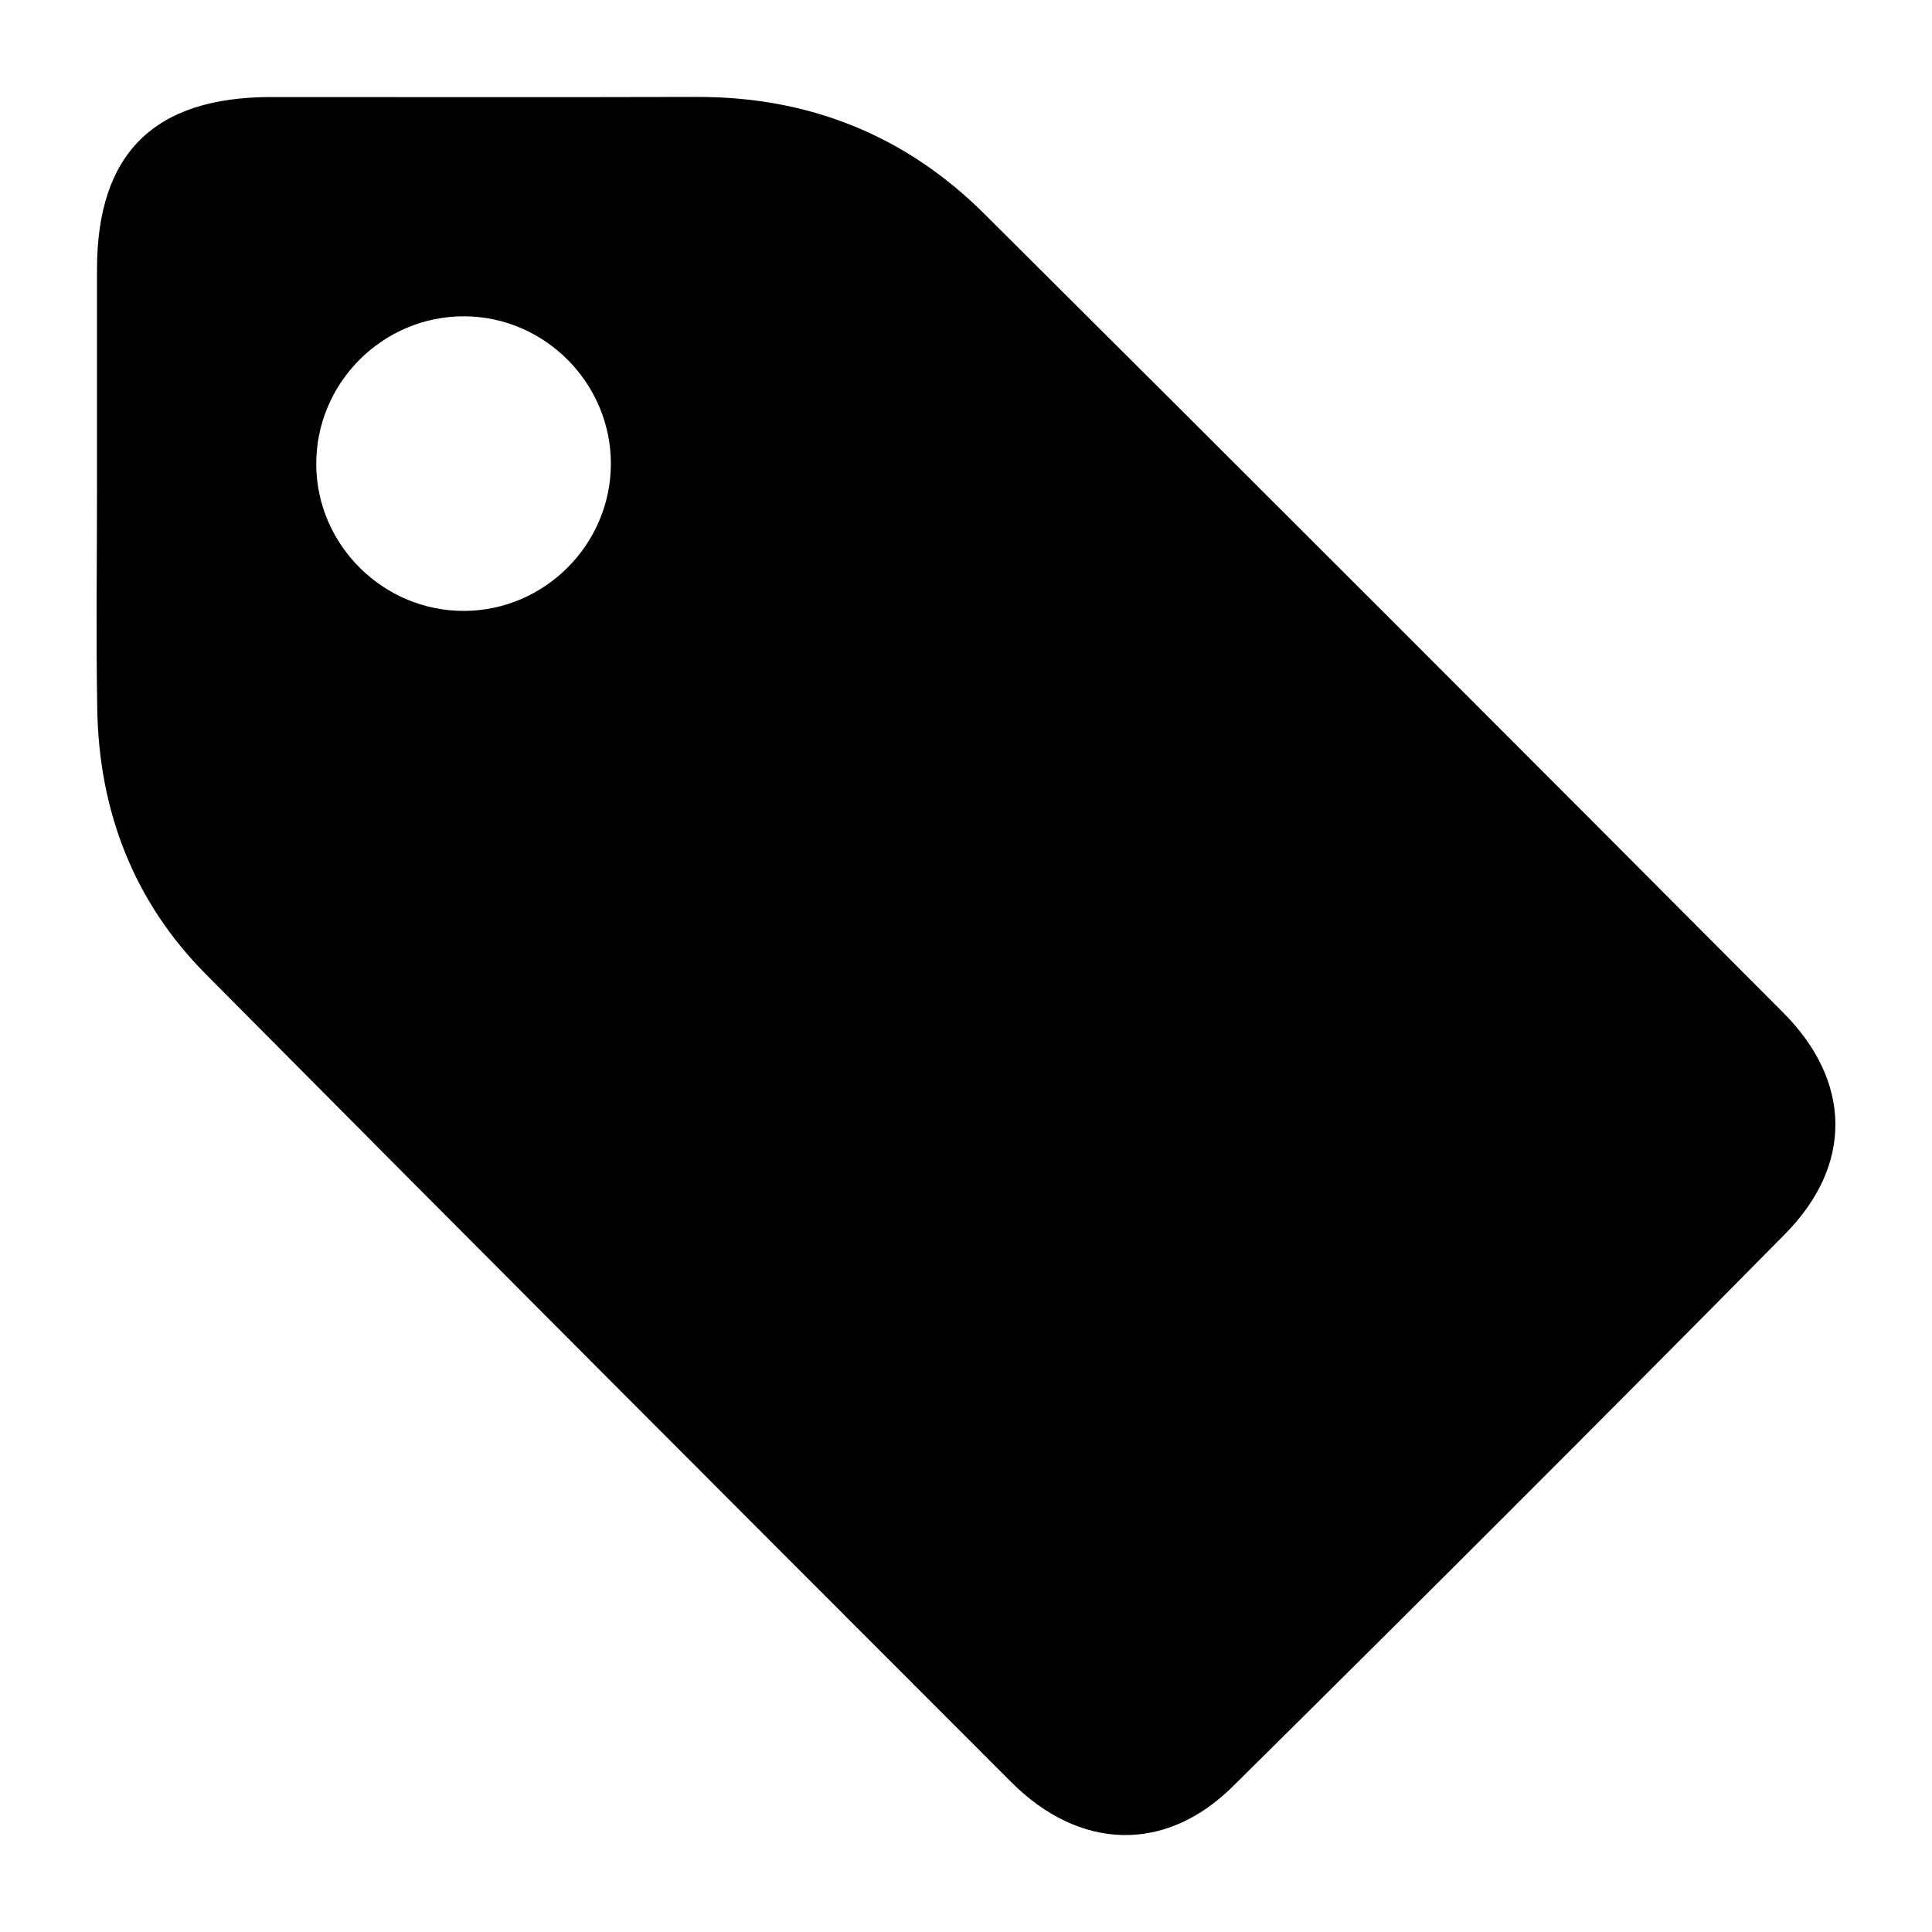
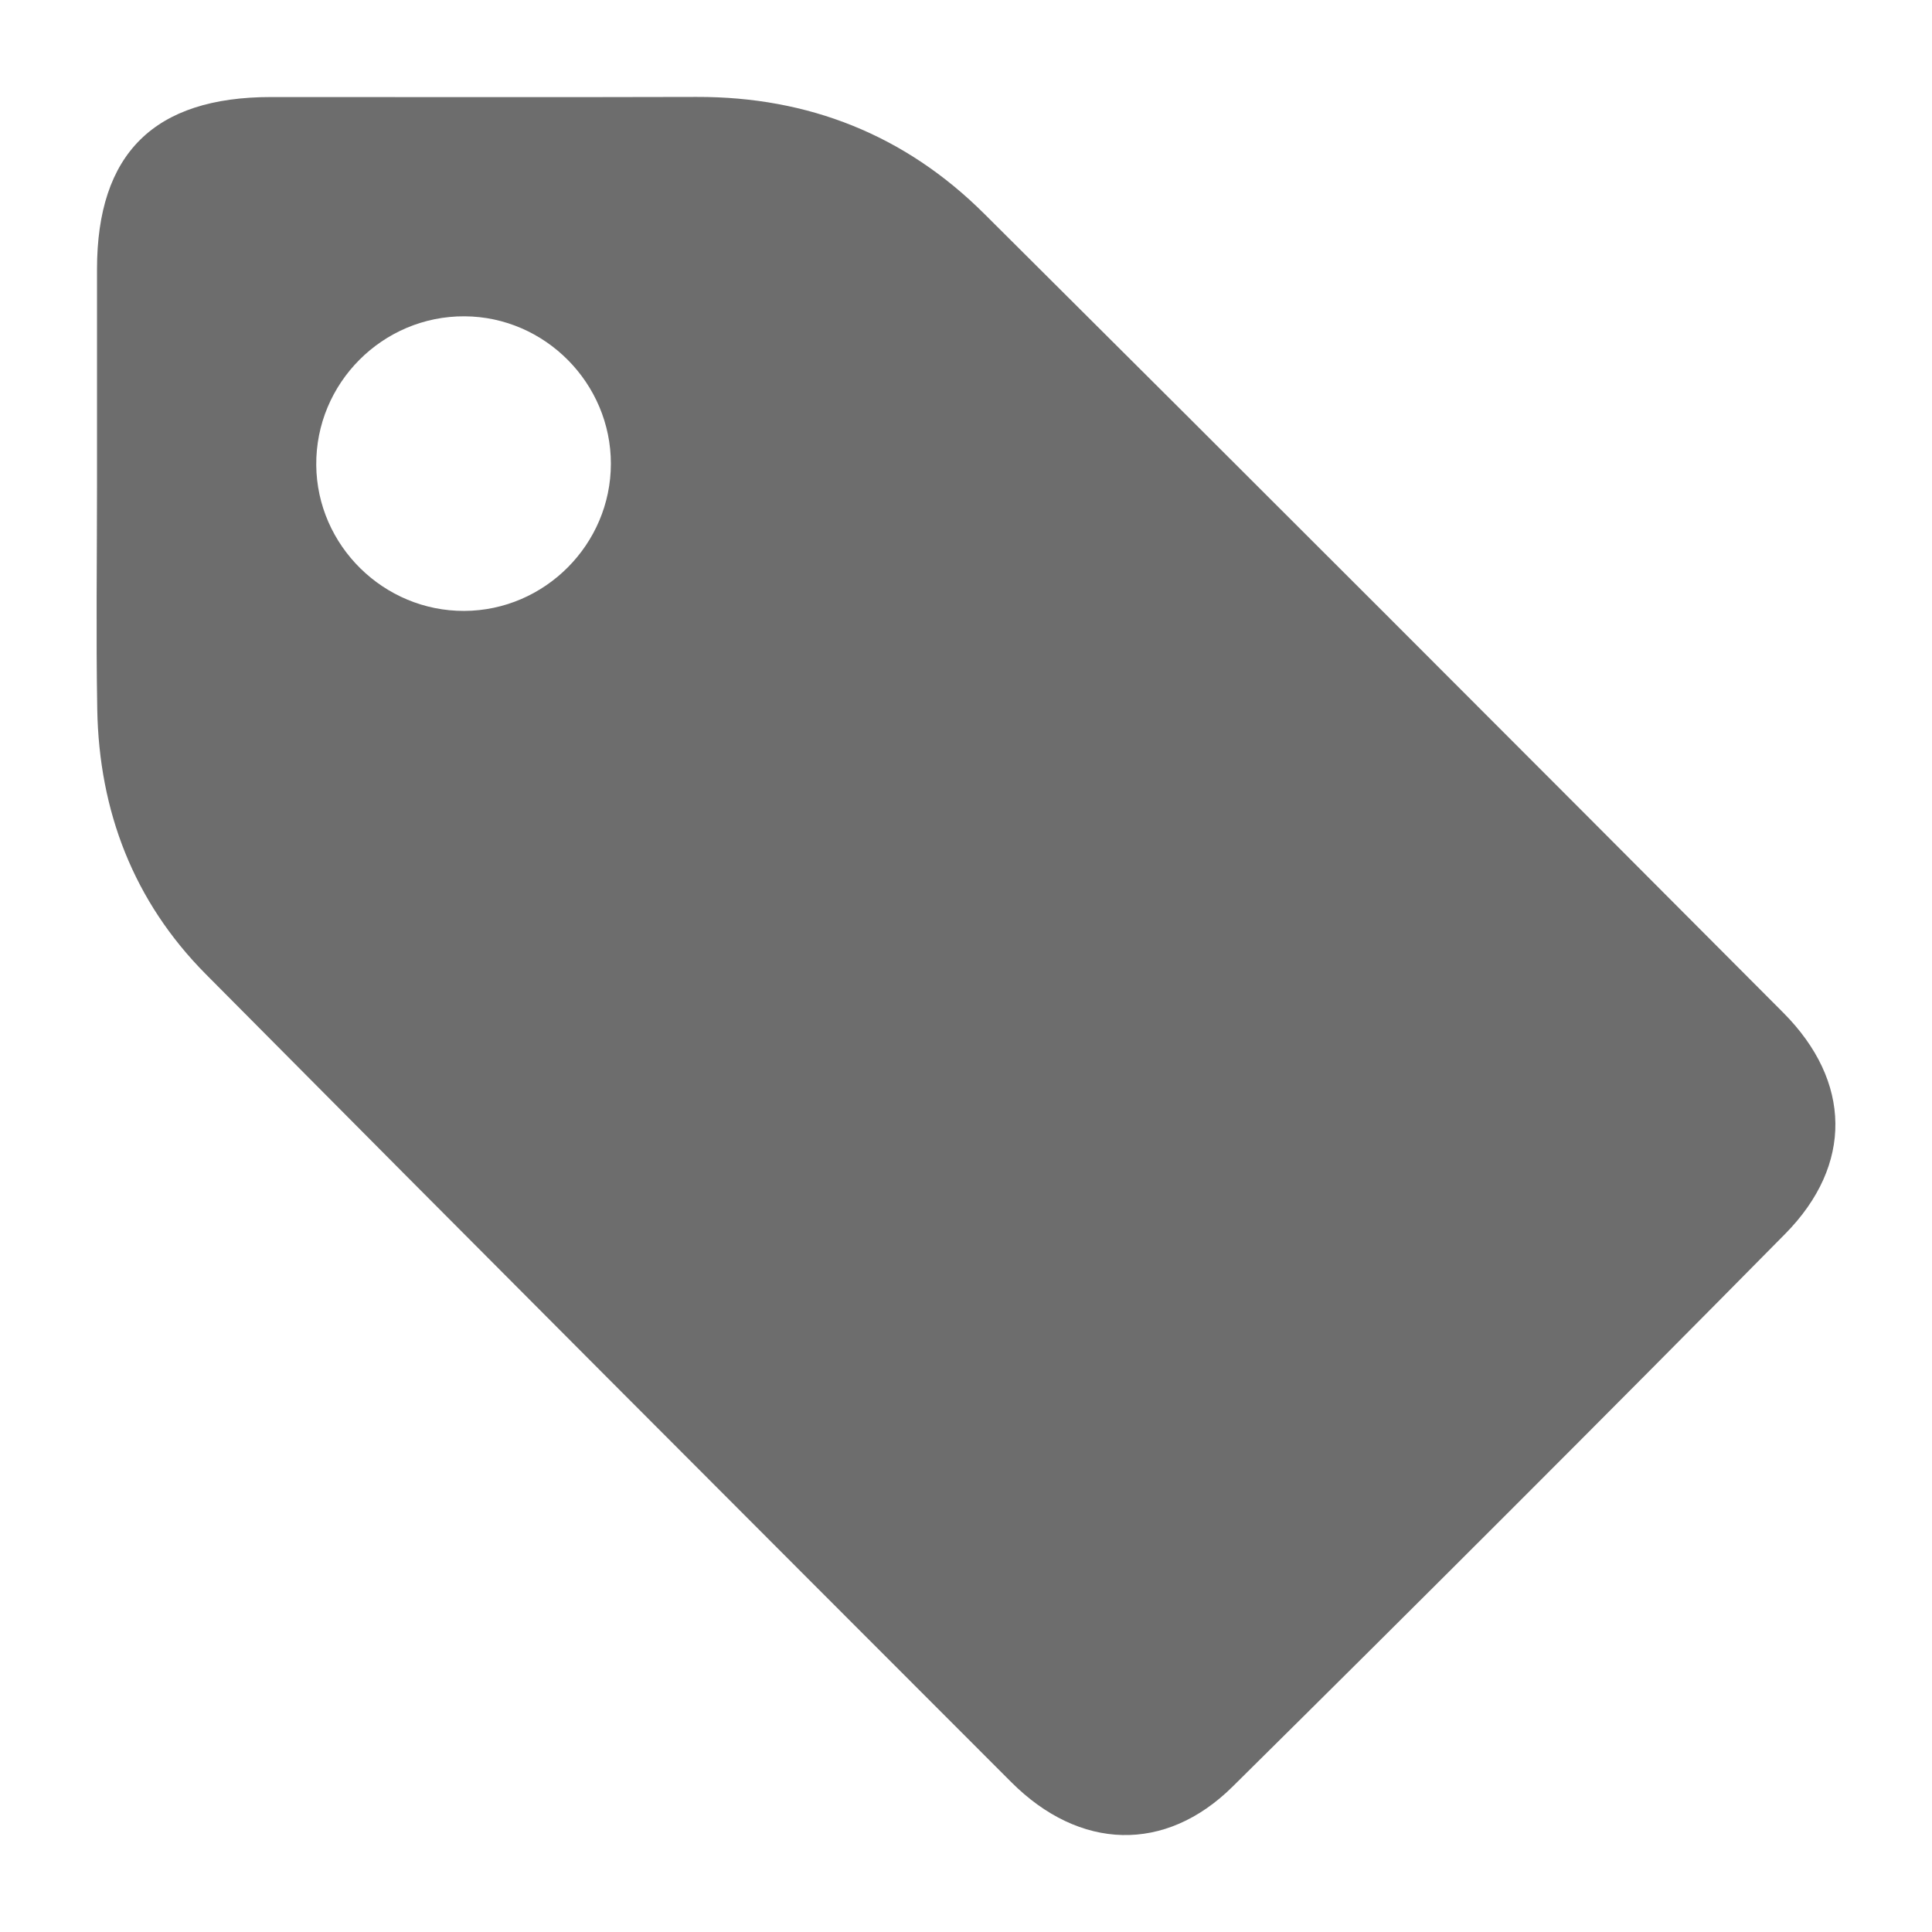
- <svg xmlns="http://www.w3.org/2000/svg" height="100px" width="100px" fill="#000000" version="1.1" x="0px" y="0px" viewBox="0 0 100 100" enable-background="new 0 0 100 100" xml:space="preserve">
+ <svg xmlns="http://www.w3.org/2000/svg" height="100px" width="100px" fill="#6d6d6d" version="1.1" x="0px" y="0px" viewBox="0 0 100 100" enable-background="new 0 0 100 100" xml:space="preserve">
  <path d="M92.304,52.419c-13.761-13.814-27.543-27.607-41.365-41.36c-4.083-4.063-9.086-6.058-14.879-6.042  c-7.344,0.021-14.687,0.004-22.031,0.006c-6.052,0.001-9.004,2.921-9.008,8.91c-0.002,3.735,0,7.47,0,11.205  c0,3.862-0.055,7.724,0.013,11.585c0.094,5.275,1.888,9.939,5.612,13.693c13.865,13.976,27.781,27.903,41.698,41.828  c3.533,3.535,7.966,3.685,11.456,0.231c9.585-9.484,19.128-19.012,28.6-28.609C95.926,60.295,95.837,55.966,92.304,52.419z   M24.03,31.621c-4.169,0.017-7.622-3.382-7.661-7.541c-0.04-4.245,3.437-7.734,7.682-7.708c4.159,0.025,7.571,3.467,7.568,7.634  C31.615,28.174,28.197,31.604,24.03,31.621z" />
</svg>
